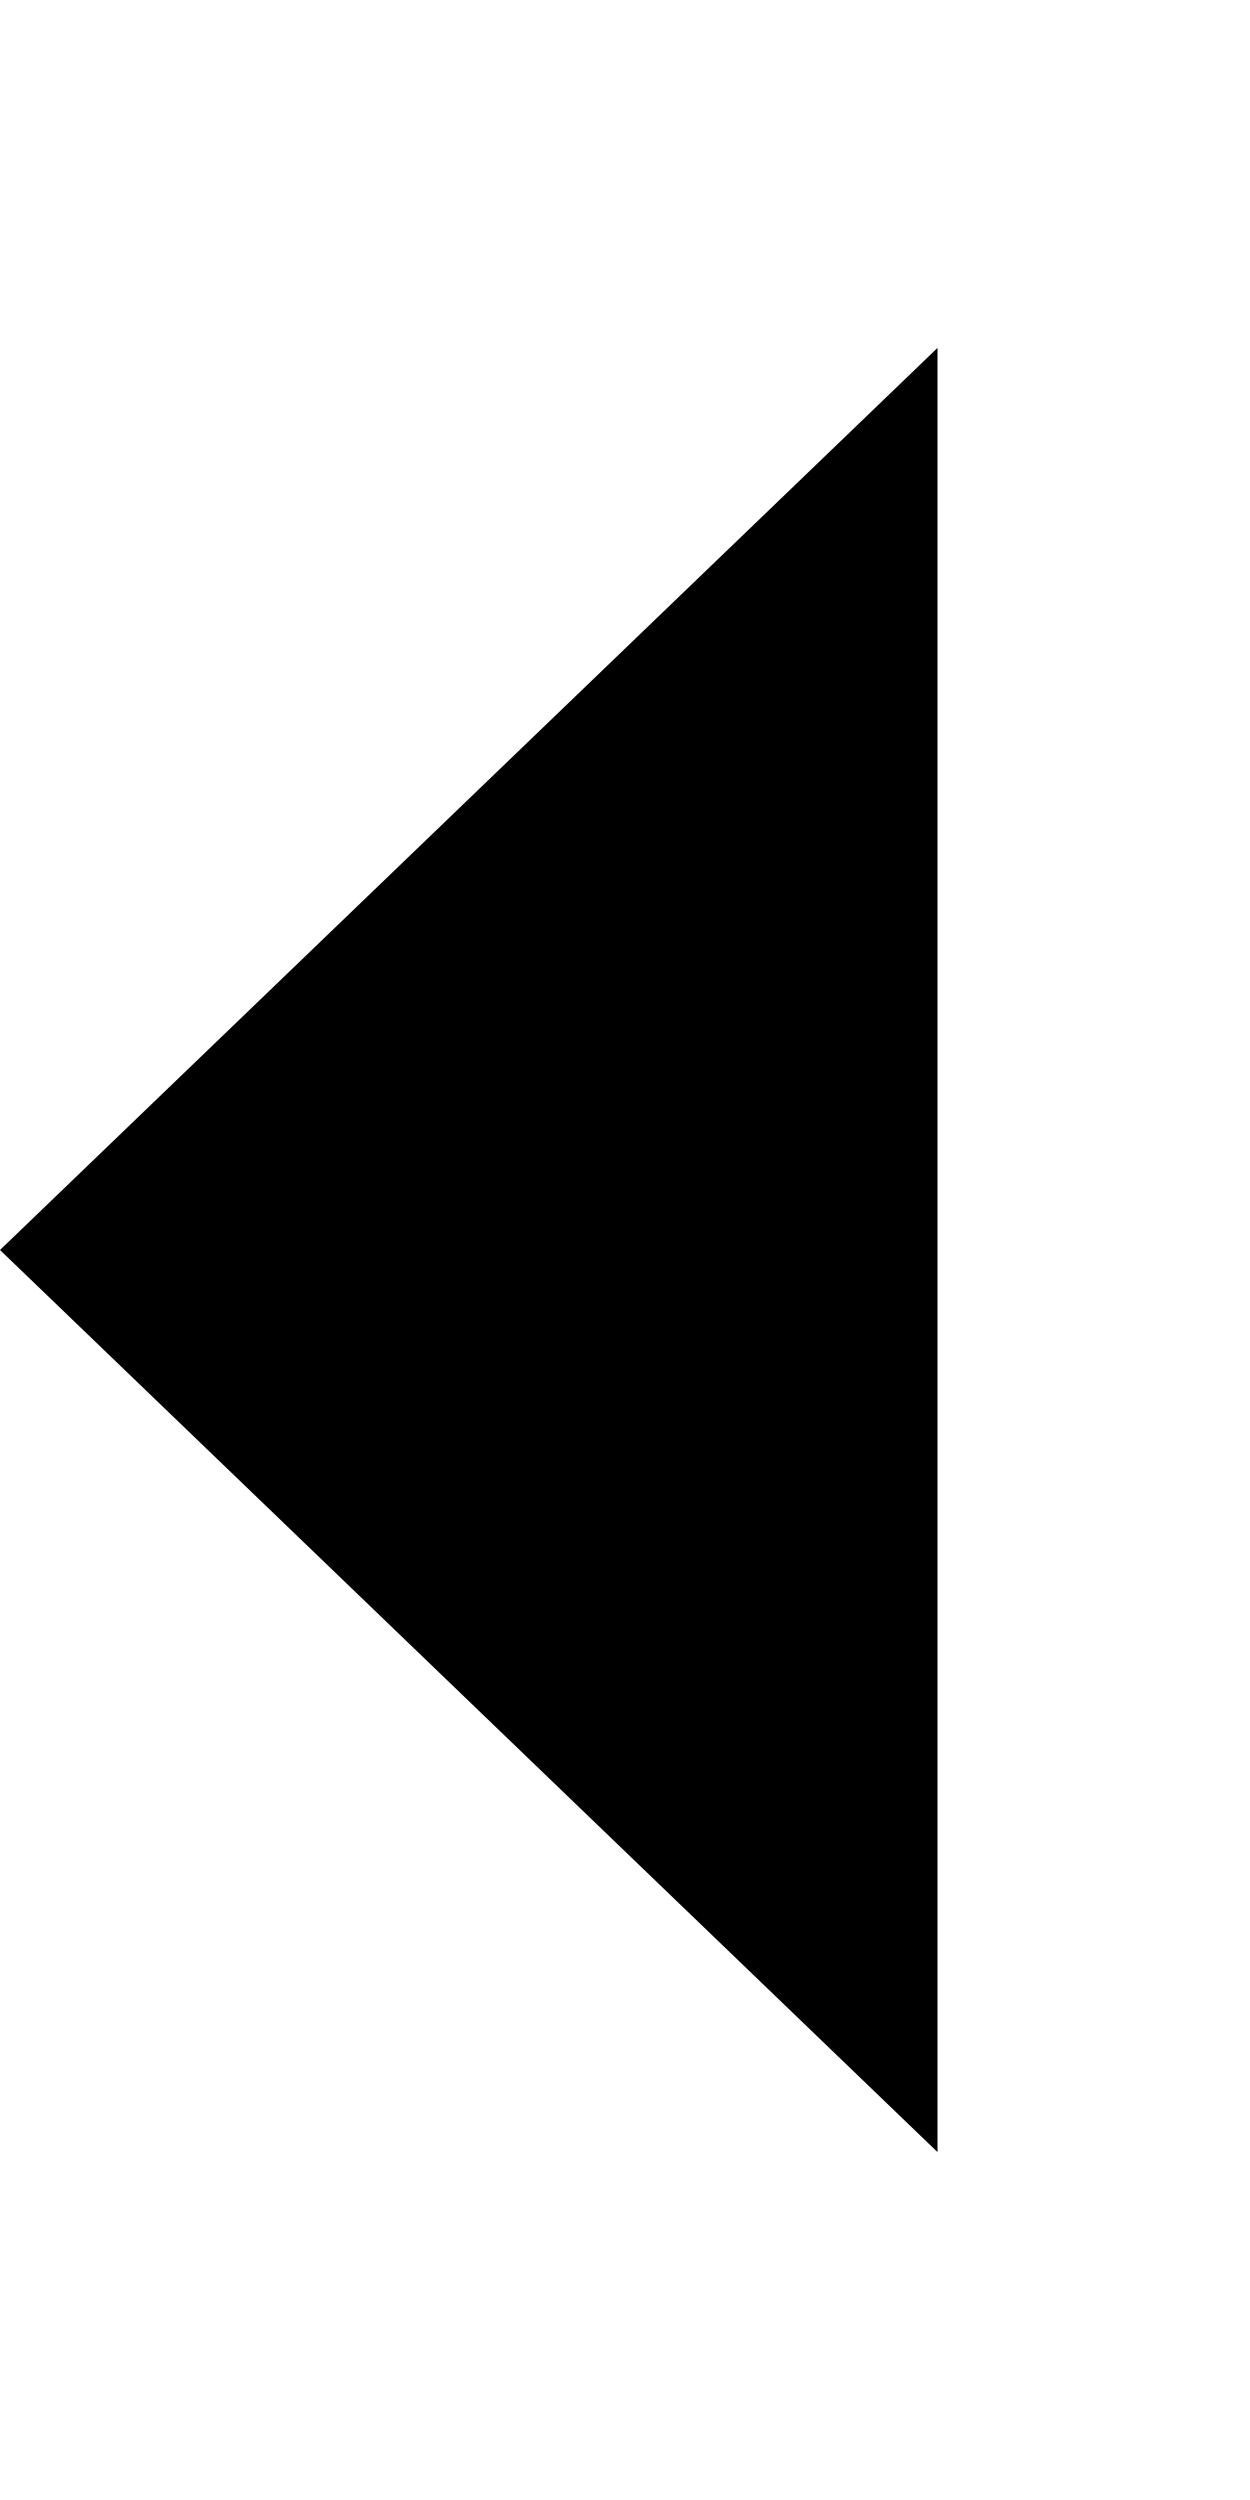
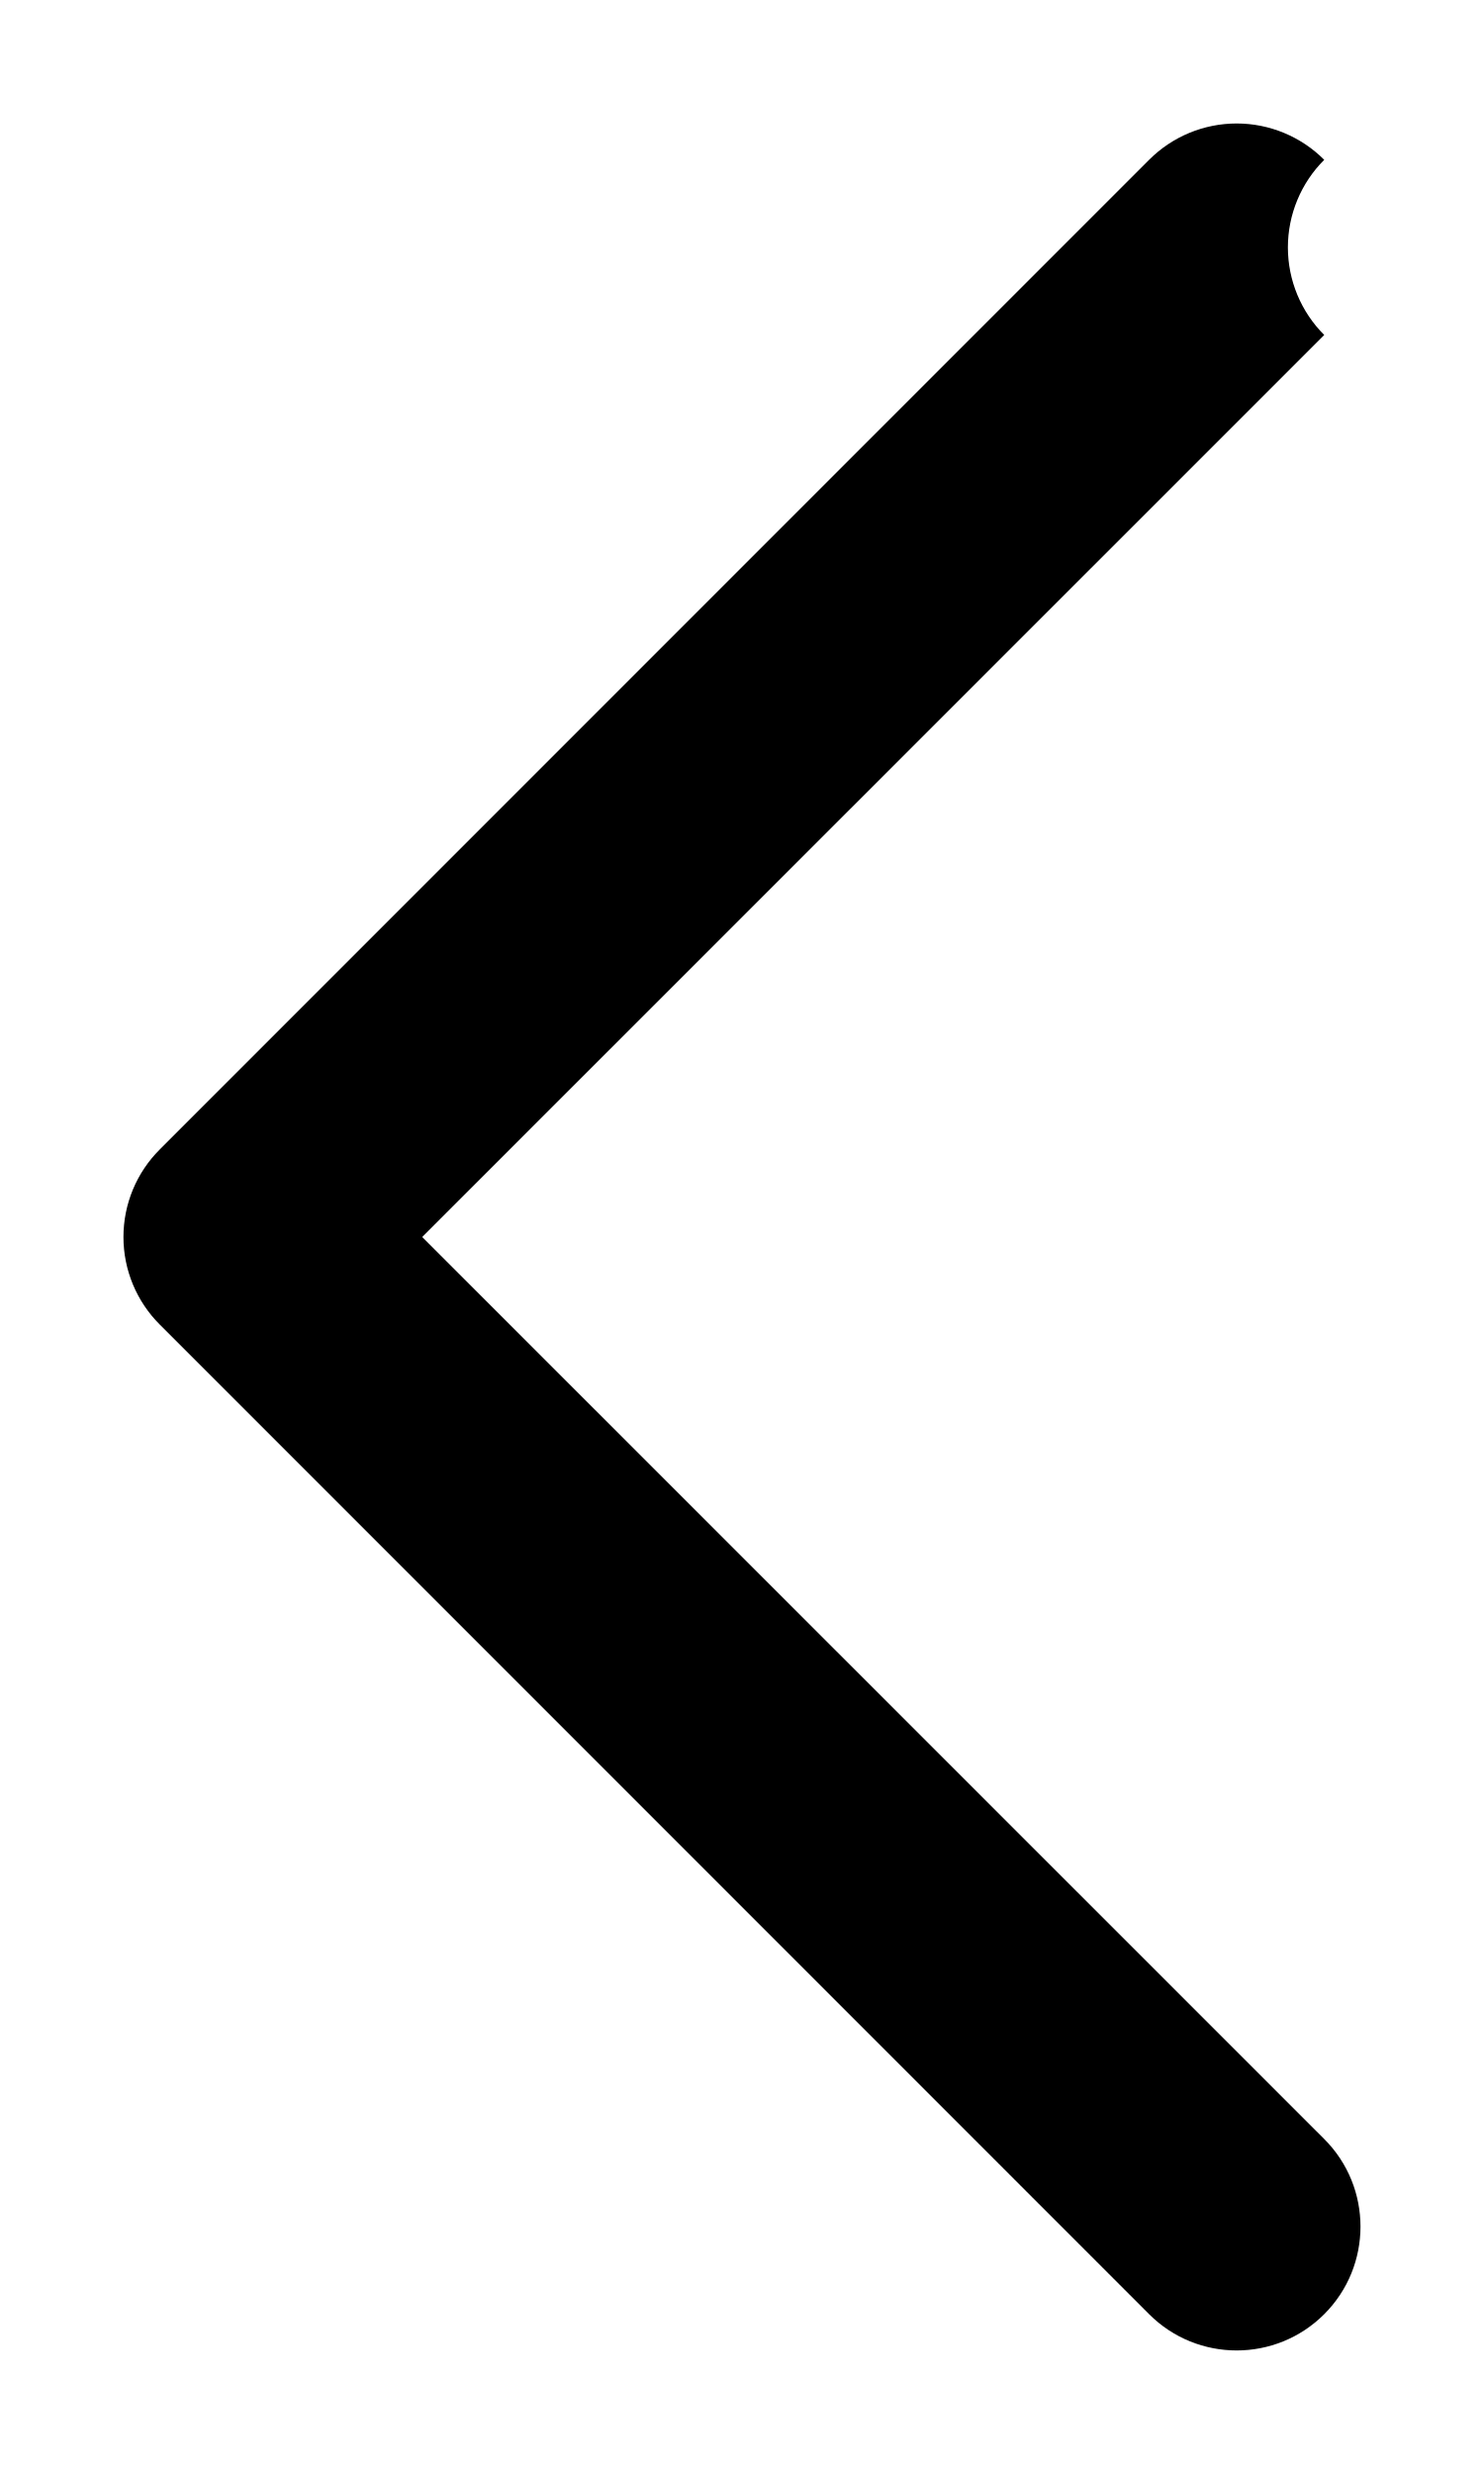
- <svg xmlns="http://www.w3.org/2000/svg" viewBox="0 0 3 6" aria-hidden="true" focusable="false" role="presentation" class="icon icon-arrow-left" fill="none">
-   <path d="M0 3L2.25 5.165V0.835L0 3Z" fill="currentColor" />
+ <svg aria-hidden="true" focusable="false" role="presentation" class="icon icon-caret-left" viewBox="0 0 6 10">
+   <path fill-rule="evenodd" clip-rule="evenodd" d="M5.354.646a.5.5 0 000 .708L1.707 5l3.647 3.646a.5.5 0 01-.708.708l-4-4a.5.5 0 010-.708l4-4a.5.5 0 01.708 0z" fill="currentColor" />
</svg>
